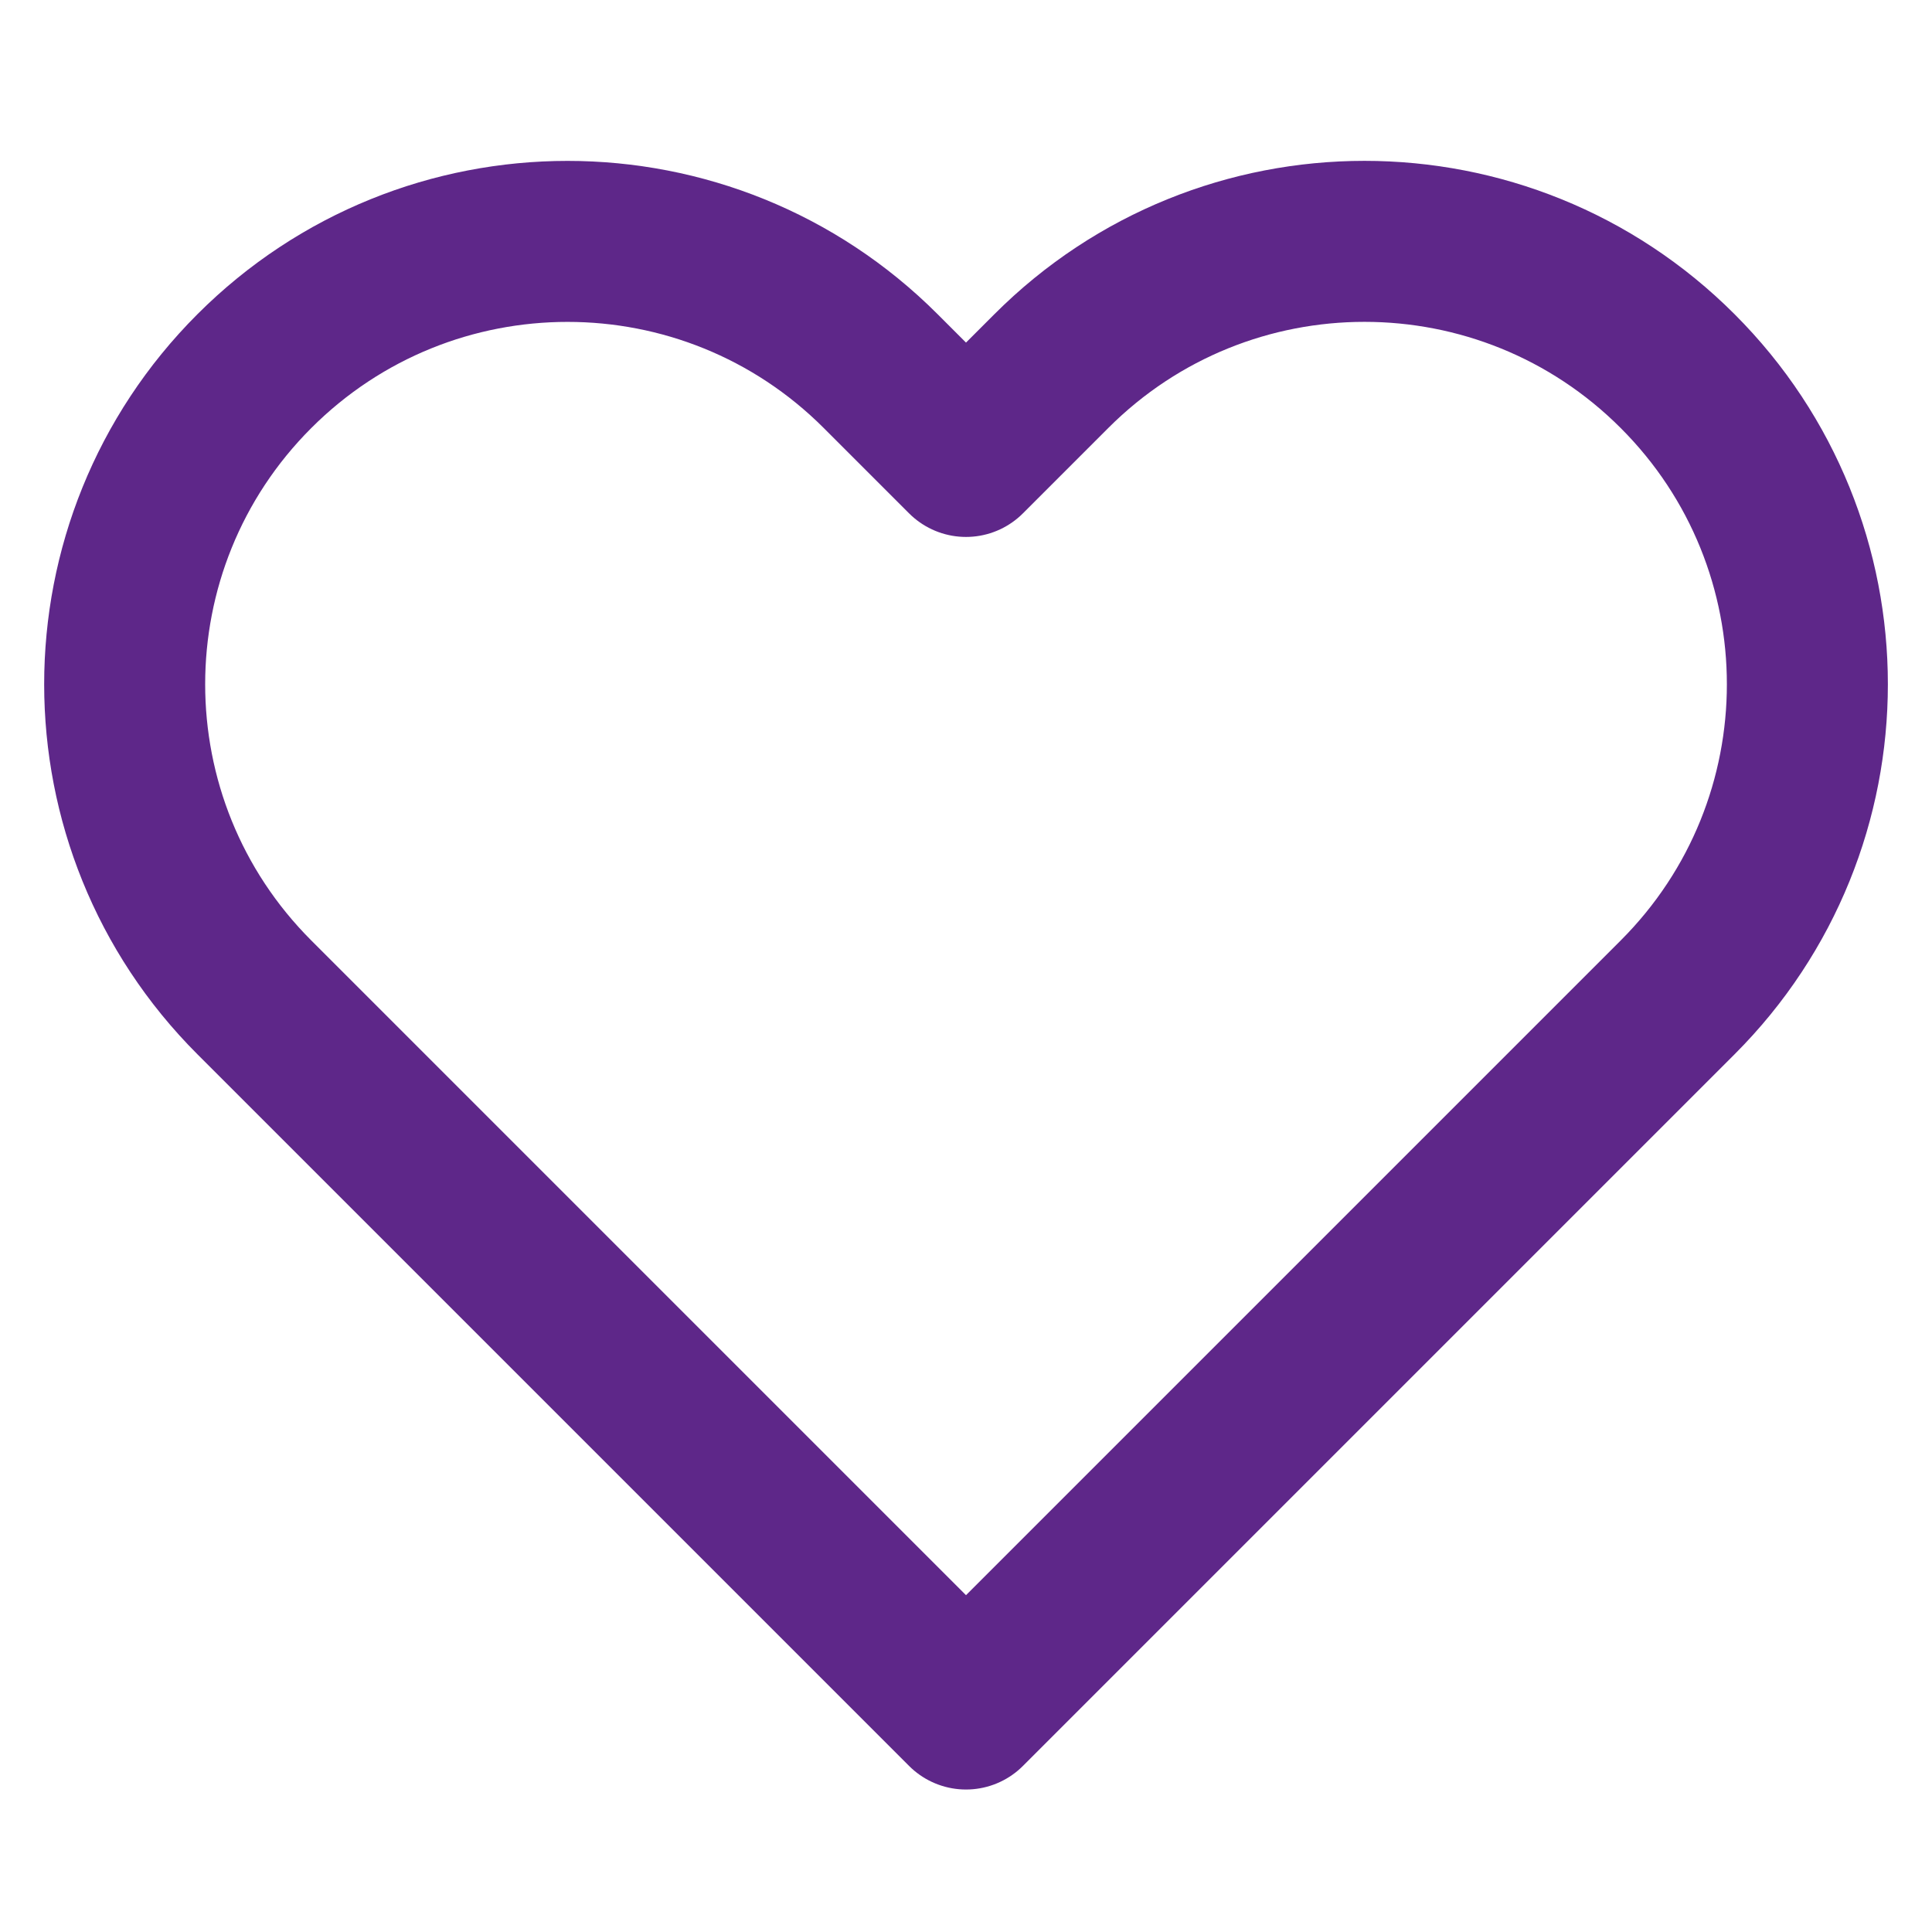
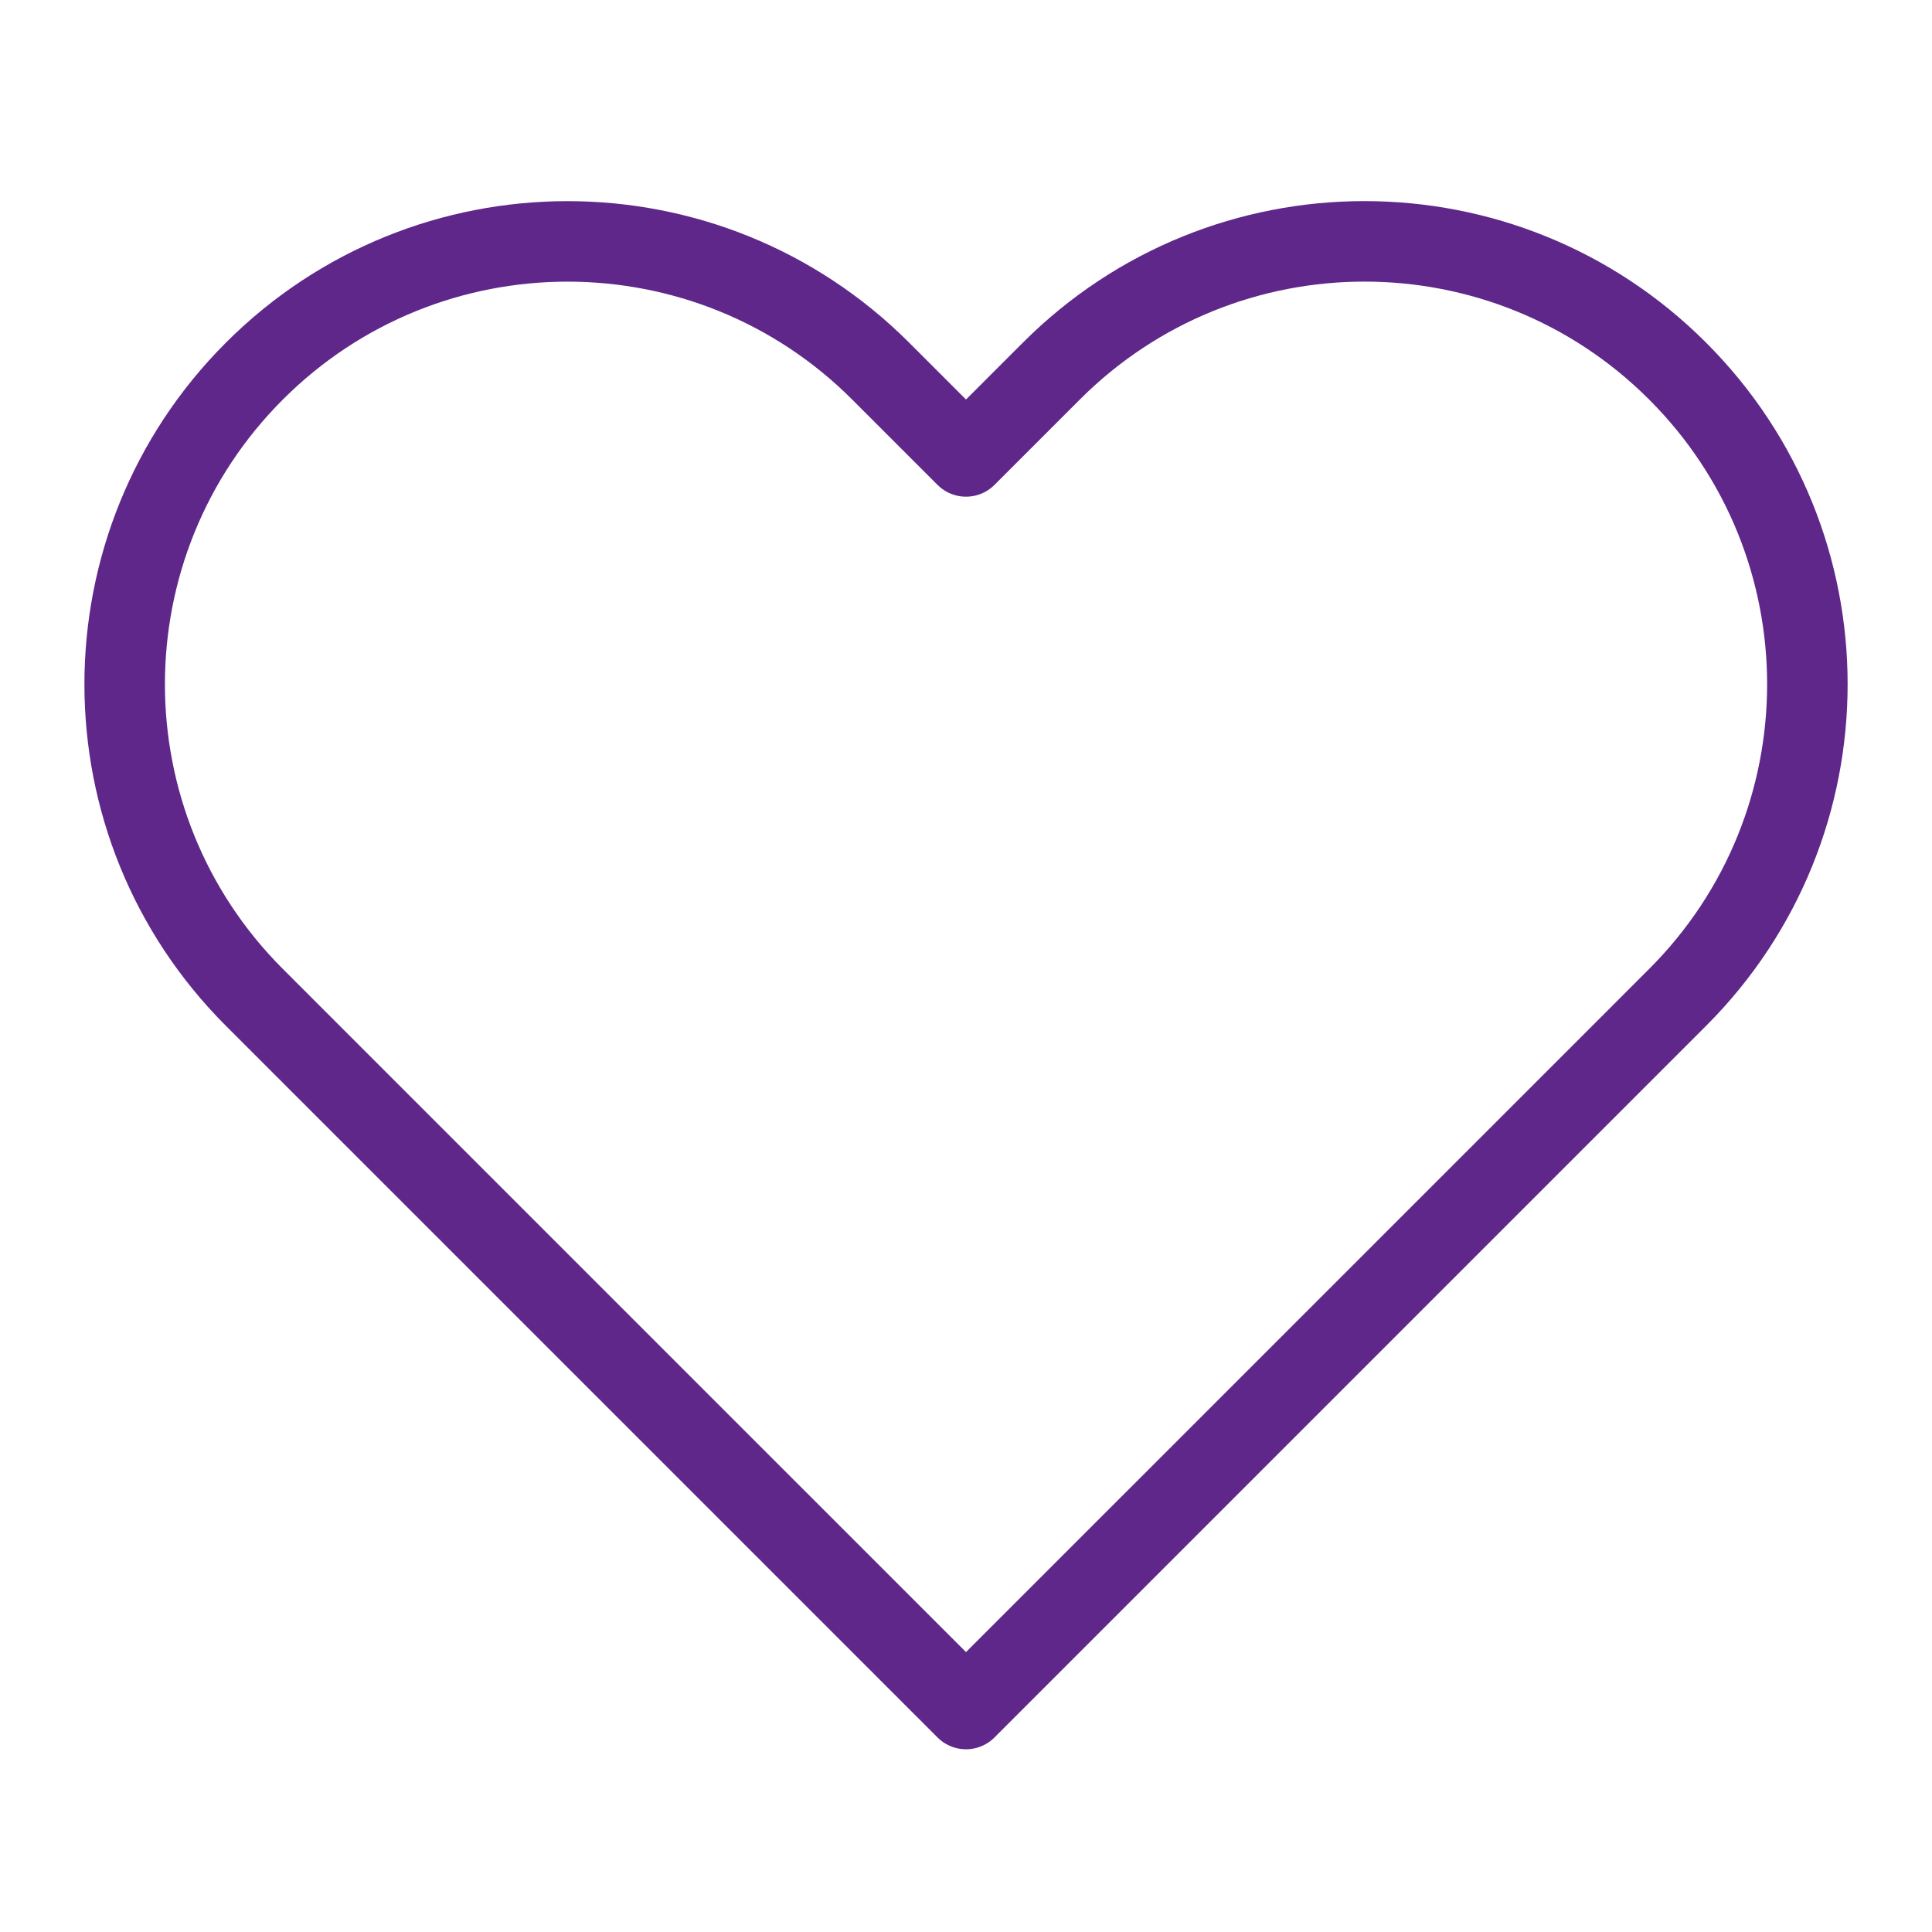
- <svg xmlns="http://www.w3.org/2000/svg" width="48" height="48" viewBox="0 0 24 24" fill="none" stroke="#5E2789" stroke-width="2" stroke-linecap="round" stroke-linejoin="round" class="feather feather-heart">
+ <svg xmlns="http://www.w3.org/2000/svg" width="48" height="48" viewBox="0 0 24 24" fill="none" stroke="#5E2789" stroke-width="1" stroke-linecap="round" stroke-linejoin="round" class="feather feather-heart">
  <path d="M20.84 4.61a5.5 5.5 0 0 0-7.78 0L12 5.67l-1.06-1.06a5.5 5.5 0 0 0-7.78 7.78l1.06 1.06L12 21.23l7.78-7.78 1.06-1.06a5.5 5.5 0 0 0 0-7.78z" />
</svg>
